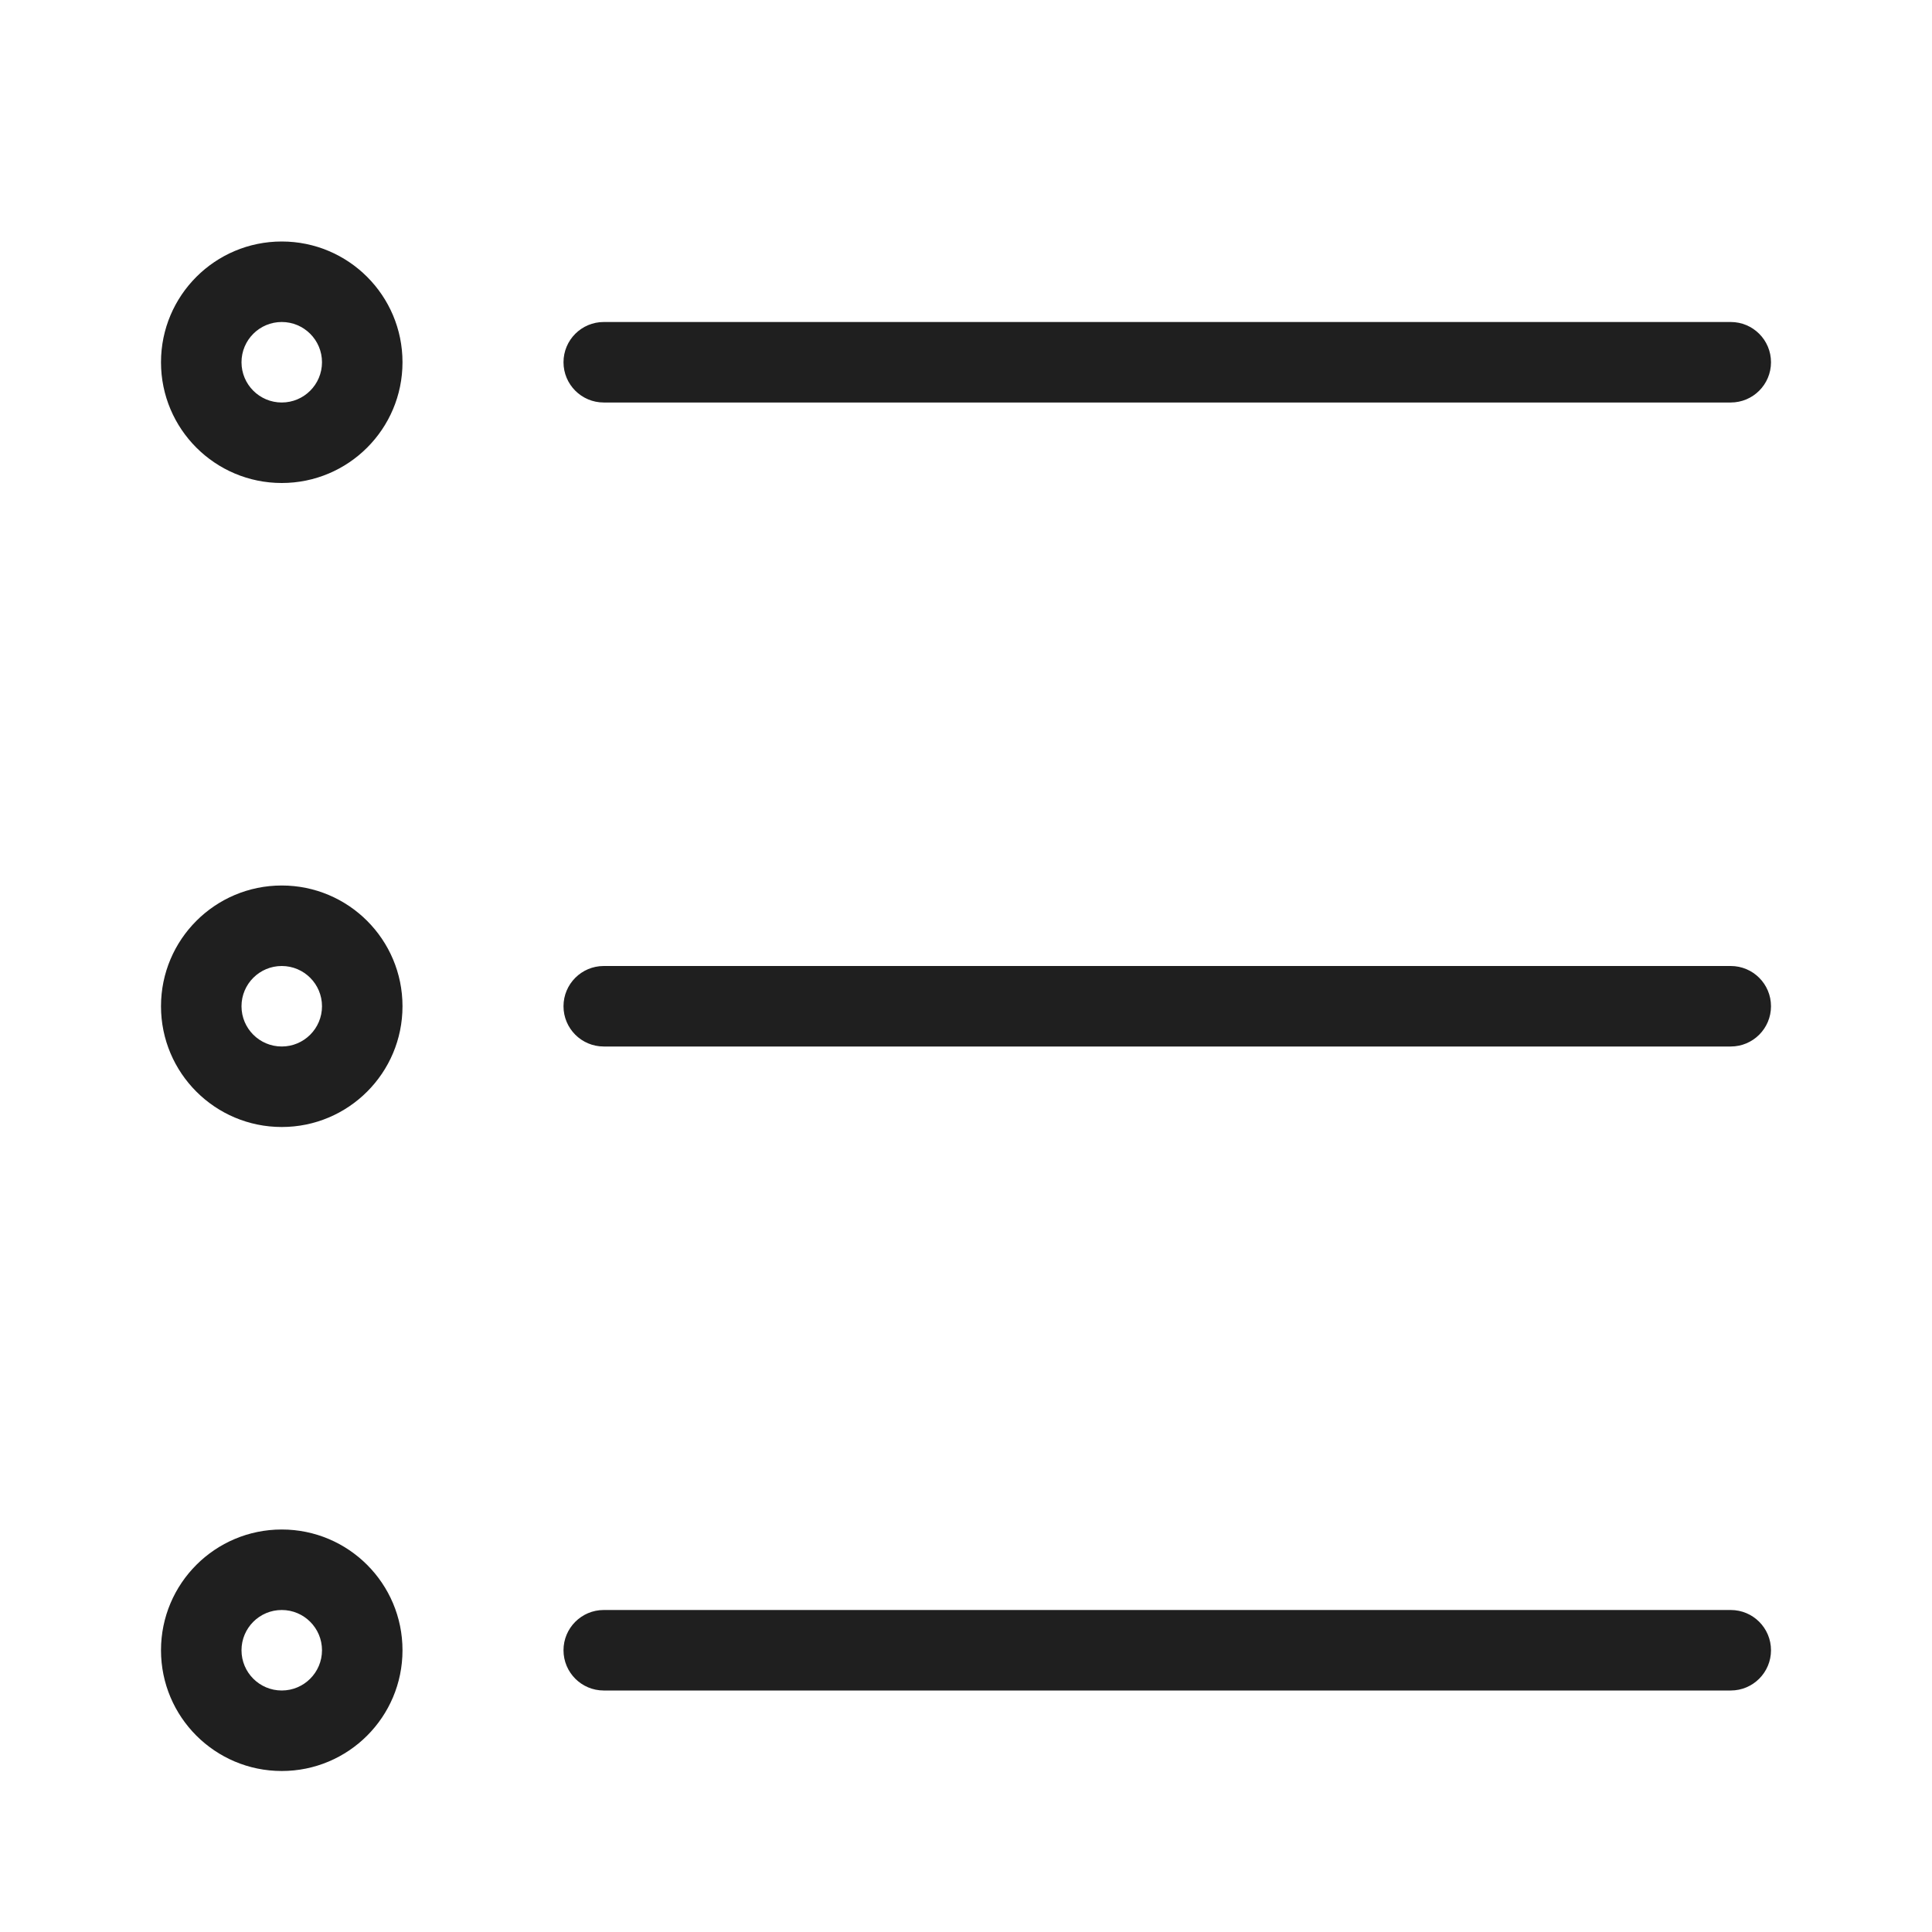
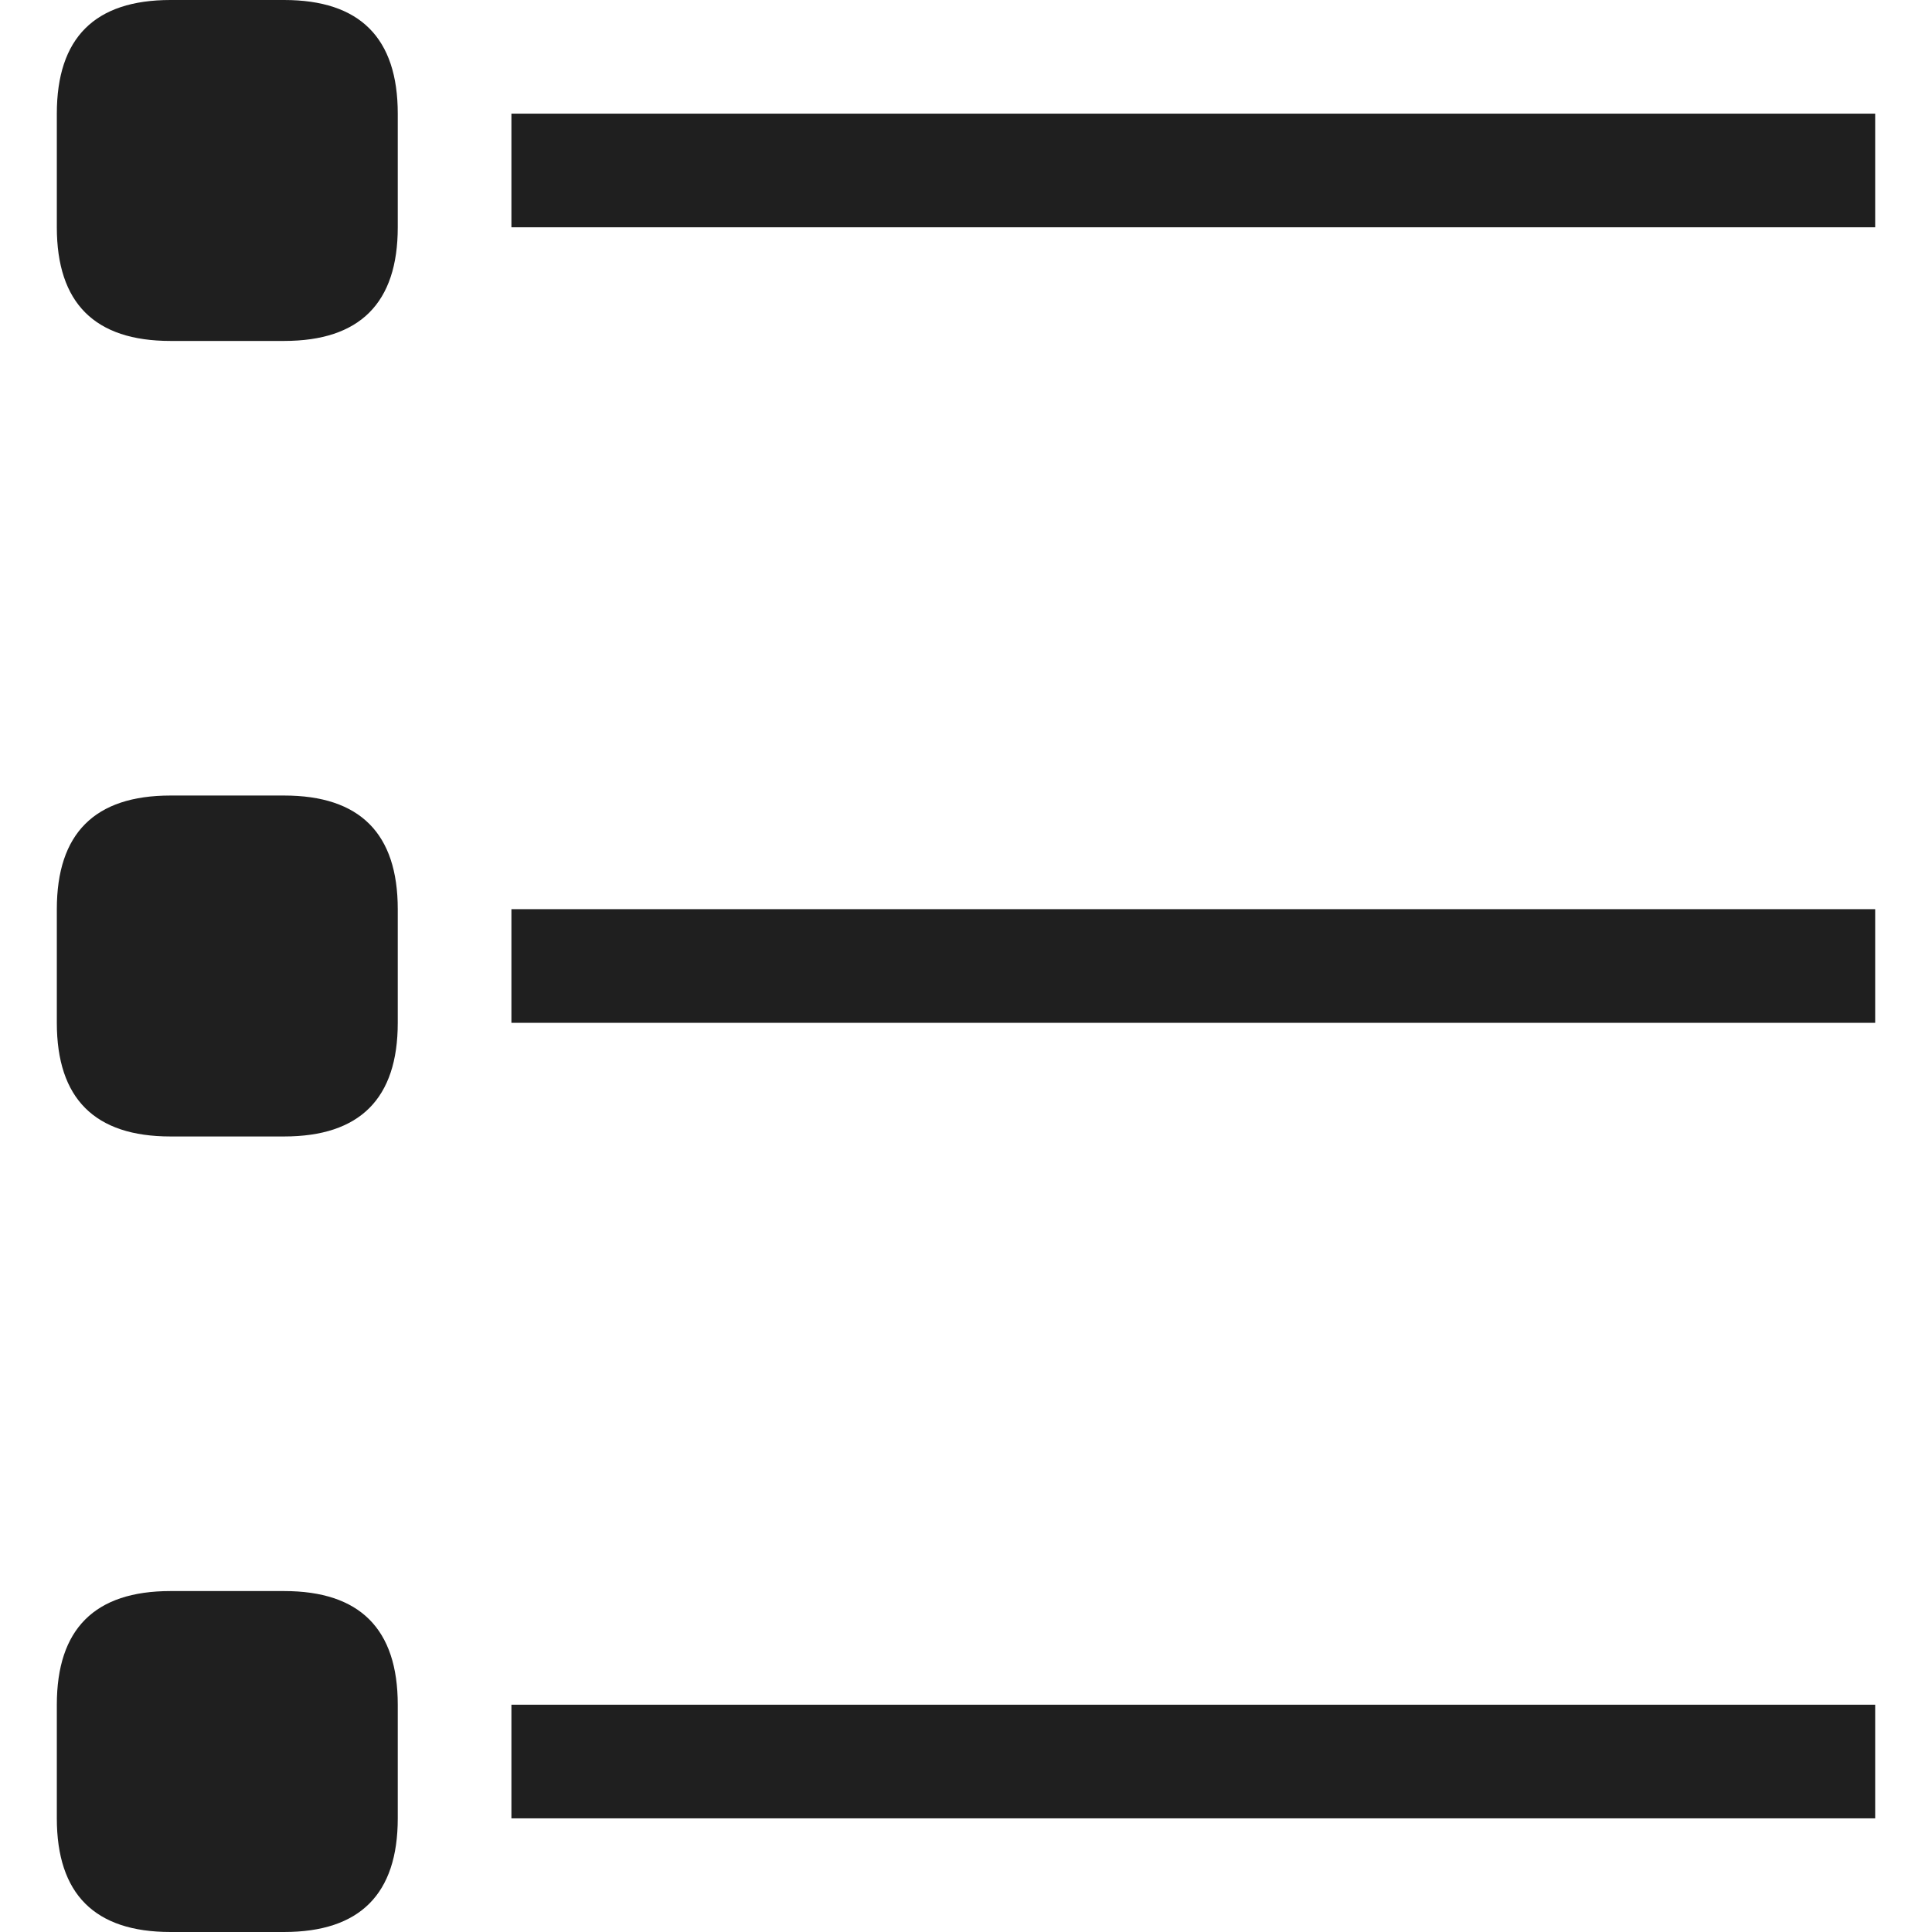
- <svg xmlns="http://www.w3.org/2000/svg" t="1773228178490" class="icon" viewBox="0 0 1024 1024" version="1.1" p-id="16809" width="64" height="64">
-   <path d="M298.667 192a21.333 21.333 0 0 1 21.333-21.333h597.333a21.333 21.333 0 0 1 0 42.667H320a21.333 21.333 0 0 1-21.333-21.333z m618.667 320H320a21.333 21.333 0 0 0 0 42.667h597.333a21.333 21.333 0 0 0 0-42.667z m0 341.333H320a21.333 21.333 0 0 0 0 42.667h597.333a21.333 21.333 0 0 0 0-42.667zM213.333 192a64 64 0 1 1-64-64 64 64 0 0 1 64 64z m-42.667 0a21.333 21.333 0 1 0-21.333 21.333 21.333 21.333 0 0 0 21.333-21.333z m42.667 341.333a64 64 0 1 1-64-64 64 64 0 0 1 64 64z m-42.667 0a21.333 21.333 0 1 0-21.333 21.333 21.333 21.333 0 0 0 21.333-21.333z m42.667 341.333a64 64 0 1 1-64-64 64 64 0 0 1 64 64z m-42.667 0a21.333 21.333 0 1 0-21.333 21.333 21.333 21.333 0 0 0 21.333-21.333z" fill="#1f1f1f" p-id="16810" />
+ <svg xmlns="http://www.w3.org/2000/svg" t="1775785486621" class="icon" viewBox="0 0 1024 1024" version="1.1" p-id="10627" width="64" height="64">
+   <path d="M271.059 903.529h722.824v60.235H271.059zM271.059 481.882h722.824v60.235H271.059zM271.059 60.235h722.824v60.235H271.059z" fill="#1f1f1f" p-id="10628" />
+   <path d="M30.118 843.294m60.235 0l60.235 0q60.235 0 60.235 60.235l0 60.235q0 60.235-60.235 60.235l-60.235 0q-60.235 0-60.235-60.235l0-60.235q0-60.235 60.235-60.235Z" fill="#1f1f1f" p-id="10629" />
+   <path d="M30.118 421.647m60.235 0l60.235 0q60.235 0 60.235 60.235l0 60.235q0 60.235-60.235 60.235l-60.235 0q-60.235 0-60.235-60.235l0-60.235q0-60.235 60.235-60.235Z" fill="#1f1f1f" p-id="10630" />
+   <path d="M30.118 0m60.235 0l60.235 0q60.235 0 60.235 60.235l0 60.235q0 60.235-60.235 60.235l-60.235 0q-60.235 0-60.235-60.235l0-60.235q0-60.235 60.235-60.235Z" fill="#1f1f1f" p-id="10631" />
</svg>
